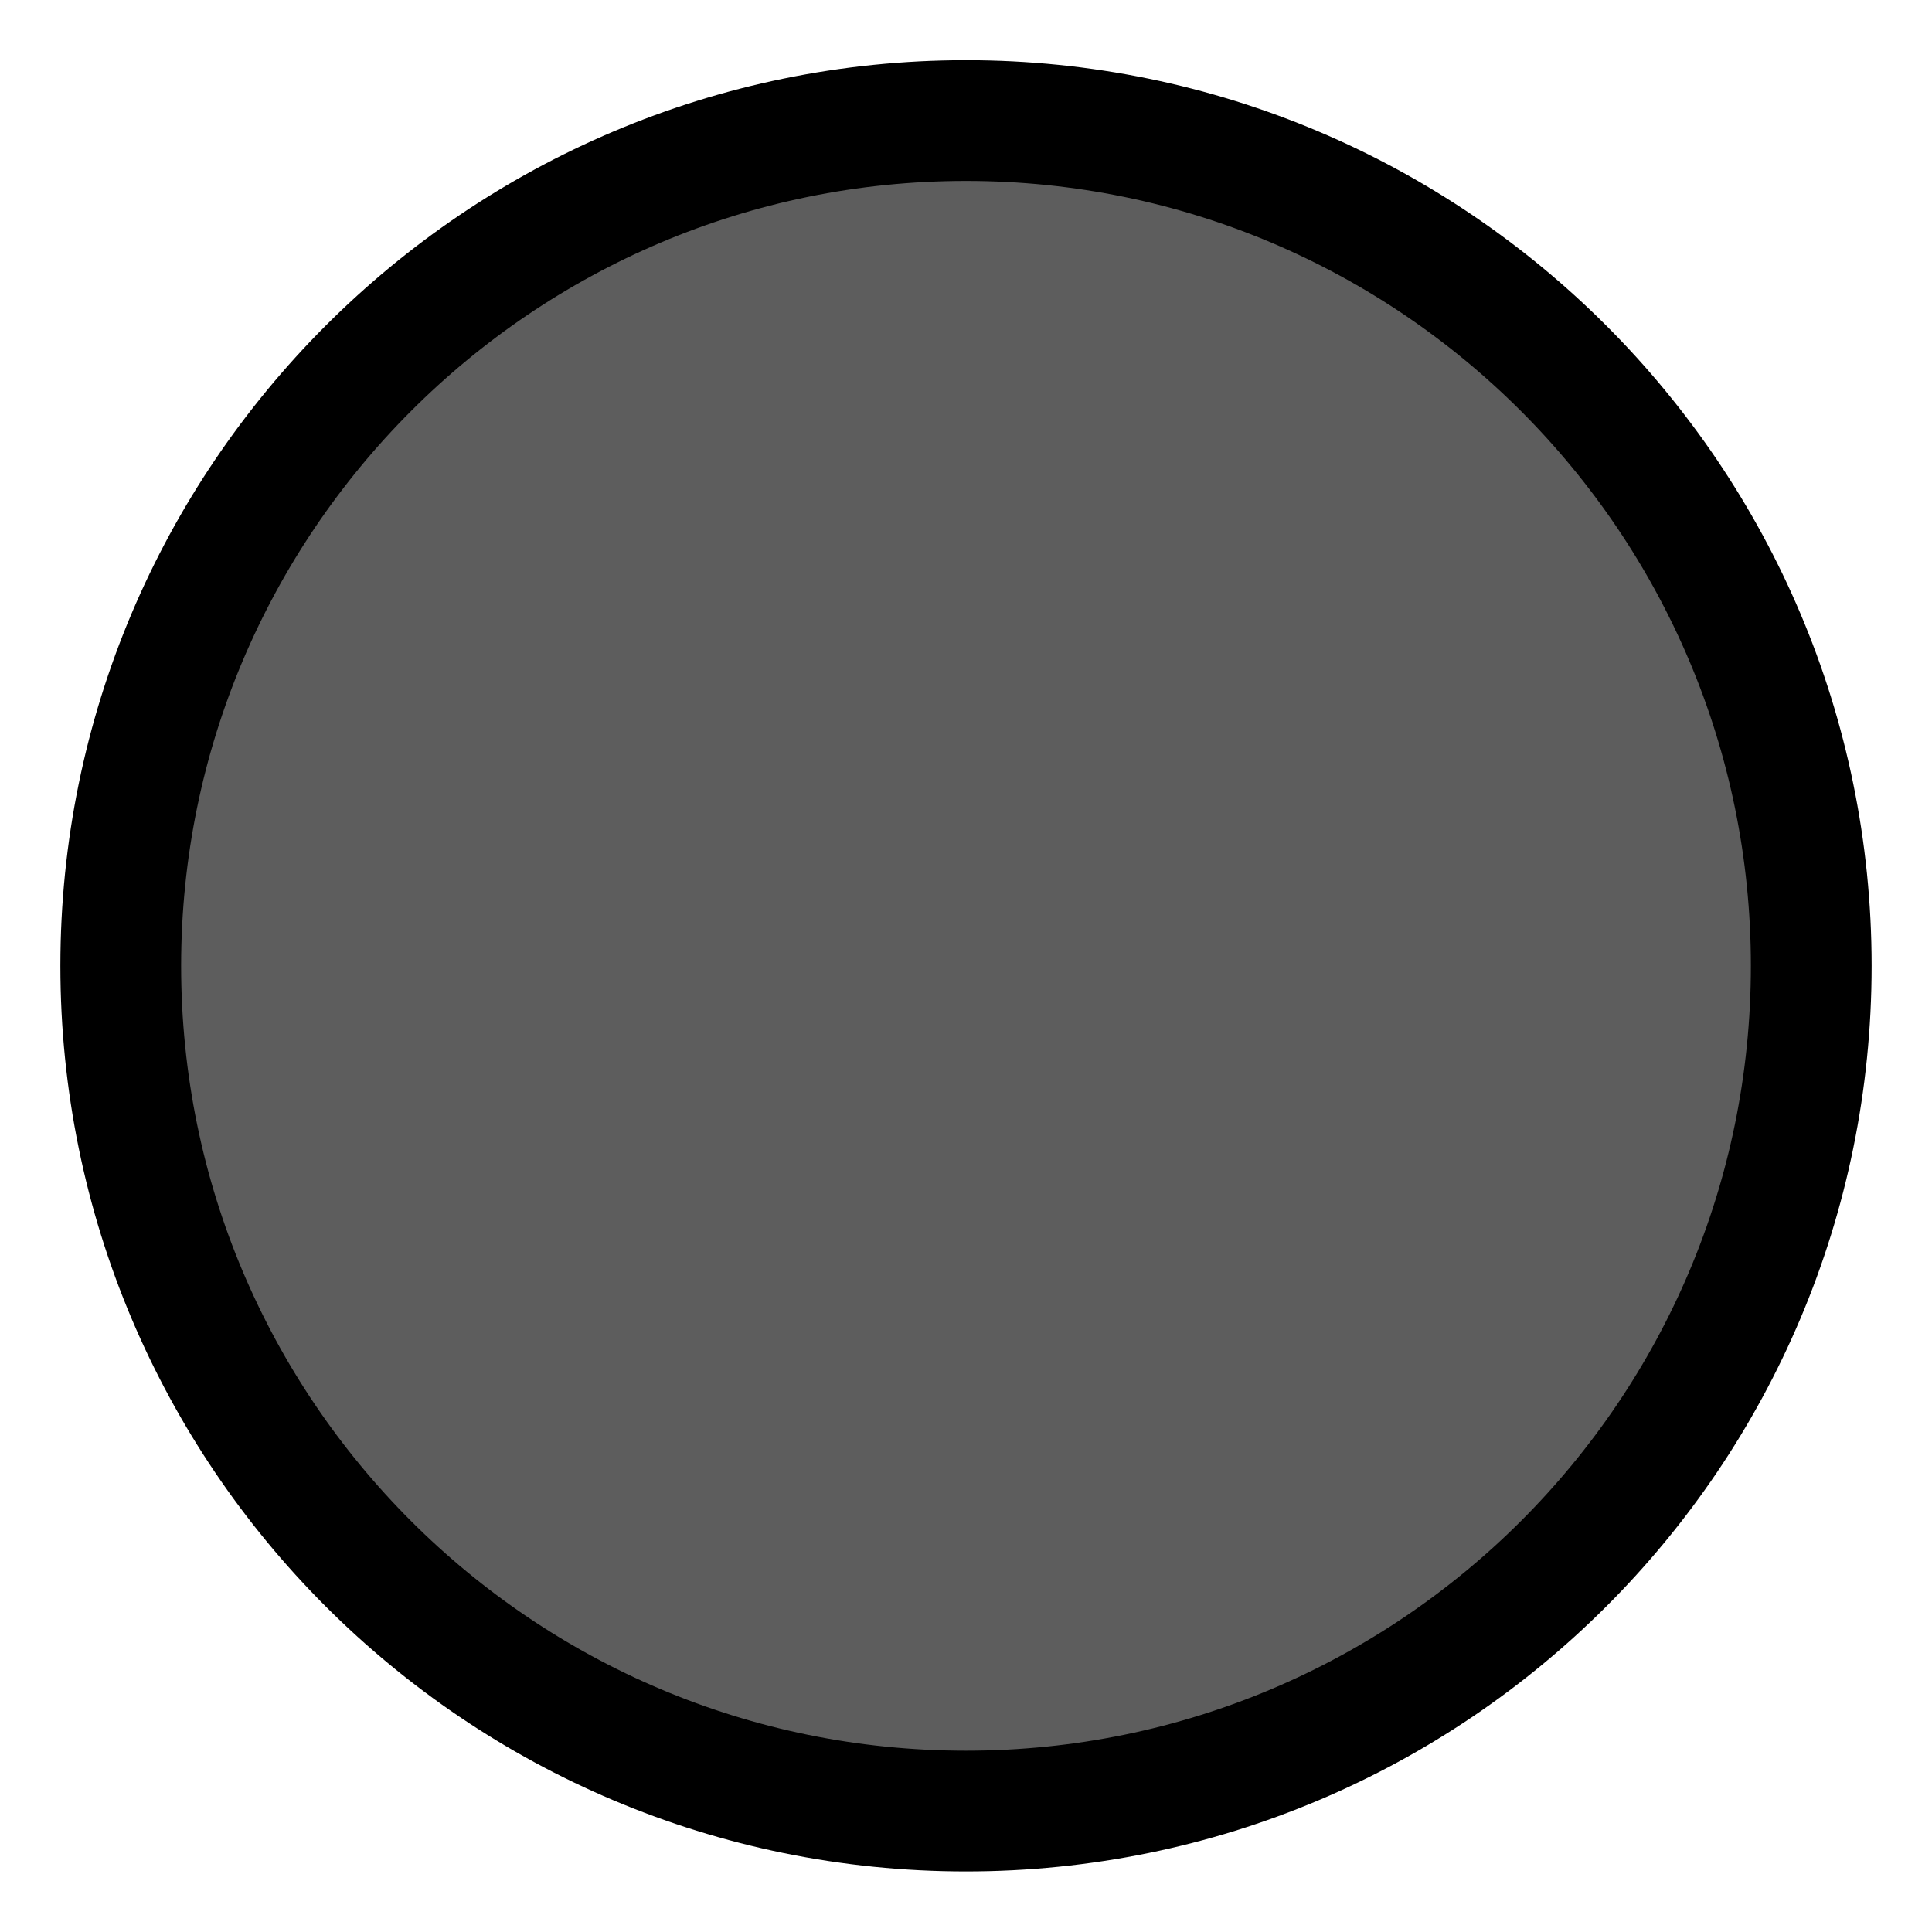
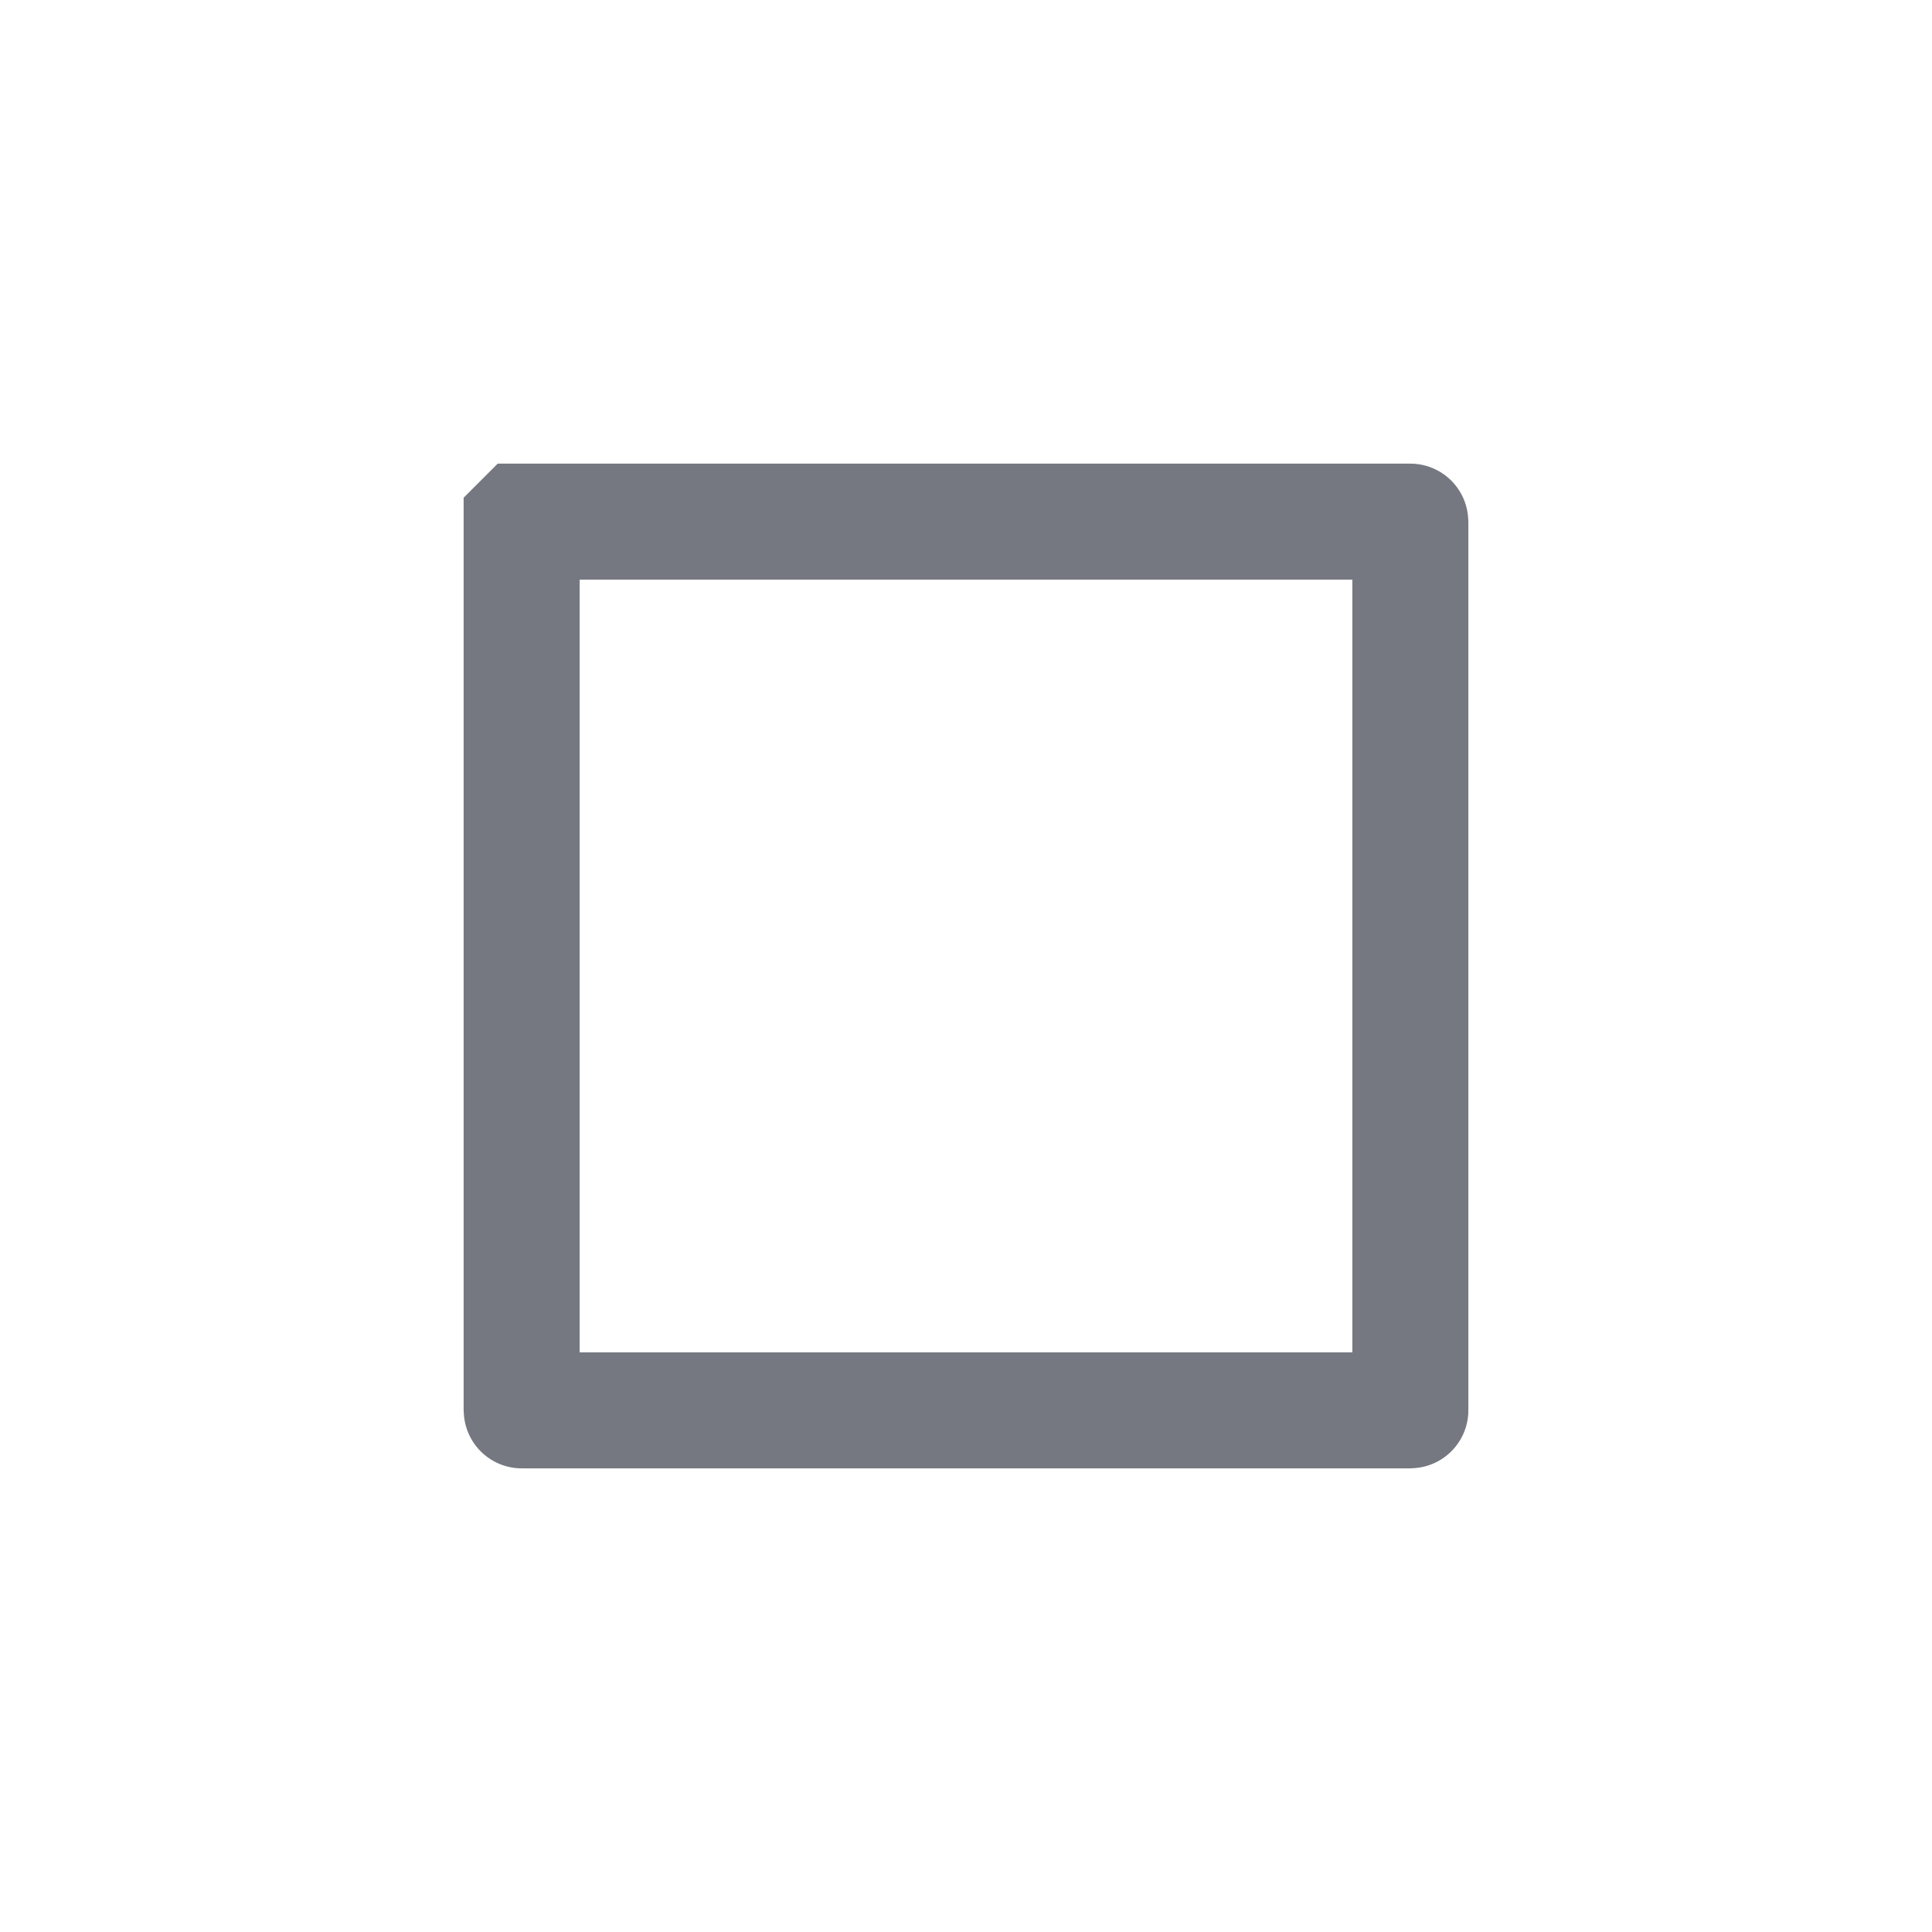
<svg xmlns="http://www.w3.org/2000/svg" viewBox="0 0 50 50" version="1.2" baseProfile="tiny">
  <defs>
</defs>
  <g fill="none" stroke="black" stroke-width="1" fill-rule="evenodd" stroke-linecap="square" stroke-linejoin="bevel">
-     <g fill="none" stroke="#000000" stroke-opacity="1" stroke-width="1" stroke-linecap="square" stroke-linejoin="bevel" transform="matrix(1,0,0,1,0,0)" font-family="Noto Sans" font-size="10" font-weight="400" font-style="normal">
+     <g fill="none" stroke="#000000" stroke-opacity="1" stroke-width="1" stroke-linecap="square" stroke-linejoin="bevel" transform="matrix(1,0,0,1,0,0)" font-family="IBM Plex Sans" font-size="10" font-weight="400" font-style="normal">
</g>
-     <g fill="#000000" fill-opacity="1" stroke="none" transform="matrix(3.125,0,0,3.125,-853.125,839.493)" font-family="Noto Sans" font-size="10" font-weight="400" font-style="normal" opacity="0">
-       <path vector-effect="none" fill-rule="evenodd" d="M273,-268.638 C273,-268.638 273,-268.638 273,-268.638 L289,-268.638 C289,-268.638 289,-268.638 289,-268.638 L289,-252.638 C289,-252.638 289,-252.638 289,-252.638 L273,-252.638 C273,-252.638 273,-252.638 273,-252.638 L273,-268.638 Z " />
+     <g fill="none" stroke="#666a73" stroke-opacity="1" stroke-width="1.001" stroke-linecap="square" stroke-linejoin="bevel" transform="matrix(2.5,0,0,2.5,2.5,2.5)" font-family="IBM Plex Sans" font-size="10" font-weight="400" font-style="normal">
+ </g>
+     <g fill="none" stroke="#666a73" stroke-opacity="0.9" stroke-width="1.201" stroke-linecap="round" stroke-linejoin="miter" stroke-miterlimit="2" transform="matrix(2.5,0,0,2.5,2.5,2.5)" font-family="IBM Plex Sans" font-size="10" font-weight="400" font-style="normal">
+       <path vector-effect="none" fill-rule="evenodd" d="M4.4,4.401 C4.4,4.401 4.401,4.4 4.401,4.4 L13.599,4.4 C13.6,4.4 13.6,4.401 13.6,4.401 L13.6,13.599 C13.6,13.6 13.6,13.6 13.599,13.6 L4.401,13.6 C4.401,13.6 4.4,13.6 4.4,13.599 L4.4,4.401 Z " />
    </g>
-     <g fill="#5d5d5d" fill-opacity="1" stroke="#000000" stroke-opacity="1" stroke-width="1" stroke-linecap="butt" stroke-linejoin="miter" stroke-miterlimit="4" transform="matrix(3.125,0,0,3.125,-12.5,-3226.13)" font-family="Noto Sans" font-size="10" font-weight="400" font-style="normal">
-       <path vector-effect="none" fill-rule="evenodd" d="M12,1047.36 C15.866,1047.36 19,1044.23 19,1040.36 C19,1036.5 15.866,1033.36 12,1033.36 C8.134,1033.36 5,1036.5 5,1040.36 C5,1044.23 8.134,1047.36 12,1047.36 Z " />
-     </g>
-     <g fill="none" stroke="#000000" stroke-opacity="1" stroke-width="1" stroke-linecap="square" stroke-linejoin="bevel" transform="matrix(1,0,0,1,0,0)" font-family="Noto Sans" font-size="10" font-weight="400" font-style="normal">
+     <g fill="none" stroke="#666a73" stroke-opacity="1" stroke-width="1.001" stroke-linecap="square" stroke-linejoin="bevel" transform="matrix(2.5,0,0,2.5,2.5,2.5)" font-family="IBM Plex Sans" font-size="10" font-weight="400" font-style="normal">
+ </g>
+     <g fill="none" stroke="#000000" stroke-opacity="1" stroke-width="1" stroke-linecap="square" stroke-linejoin="bevel" transform="matrix(1,0,0,1,0,0)" font-family="IBM Plex Sans" font-size="10" font-weight="400" font-style="normal">
</g>
  </g>
</svg>
